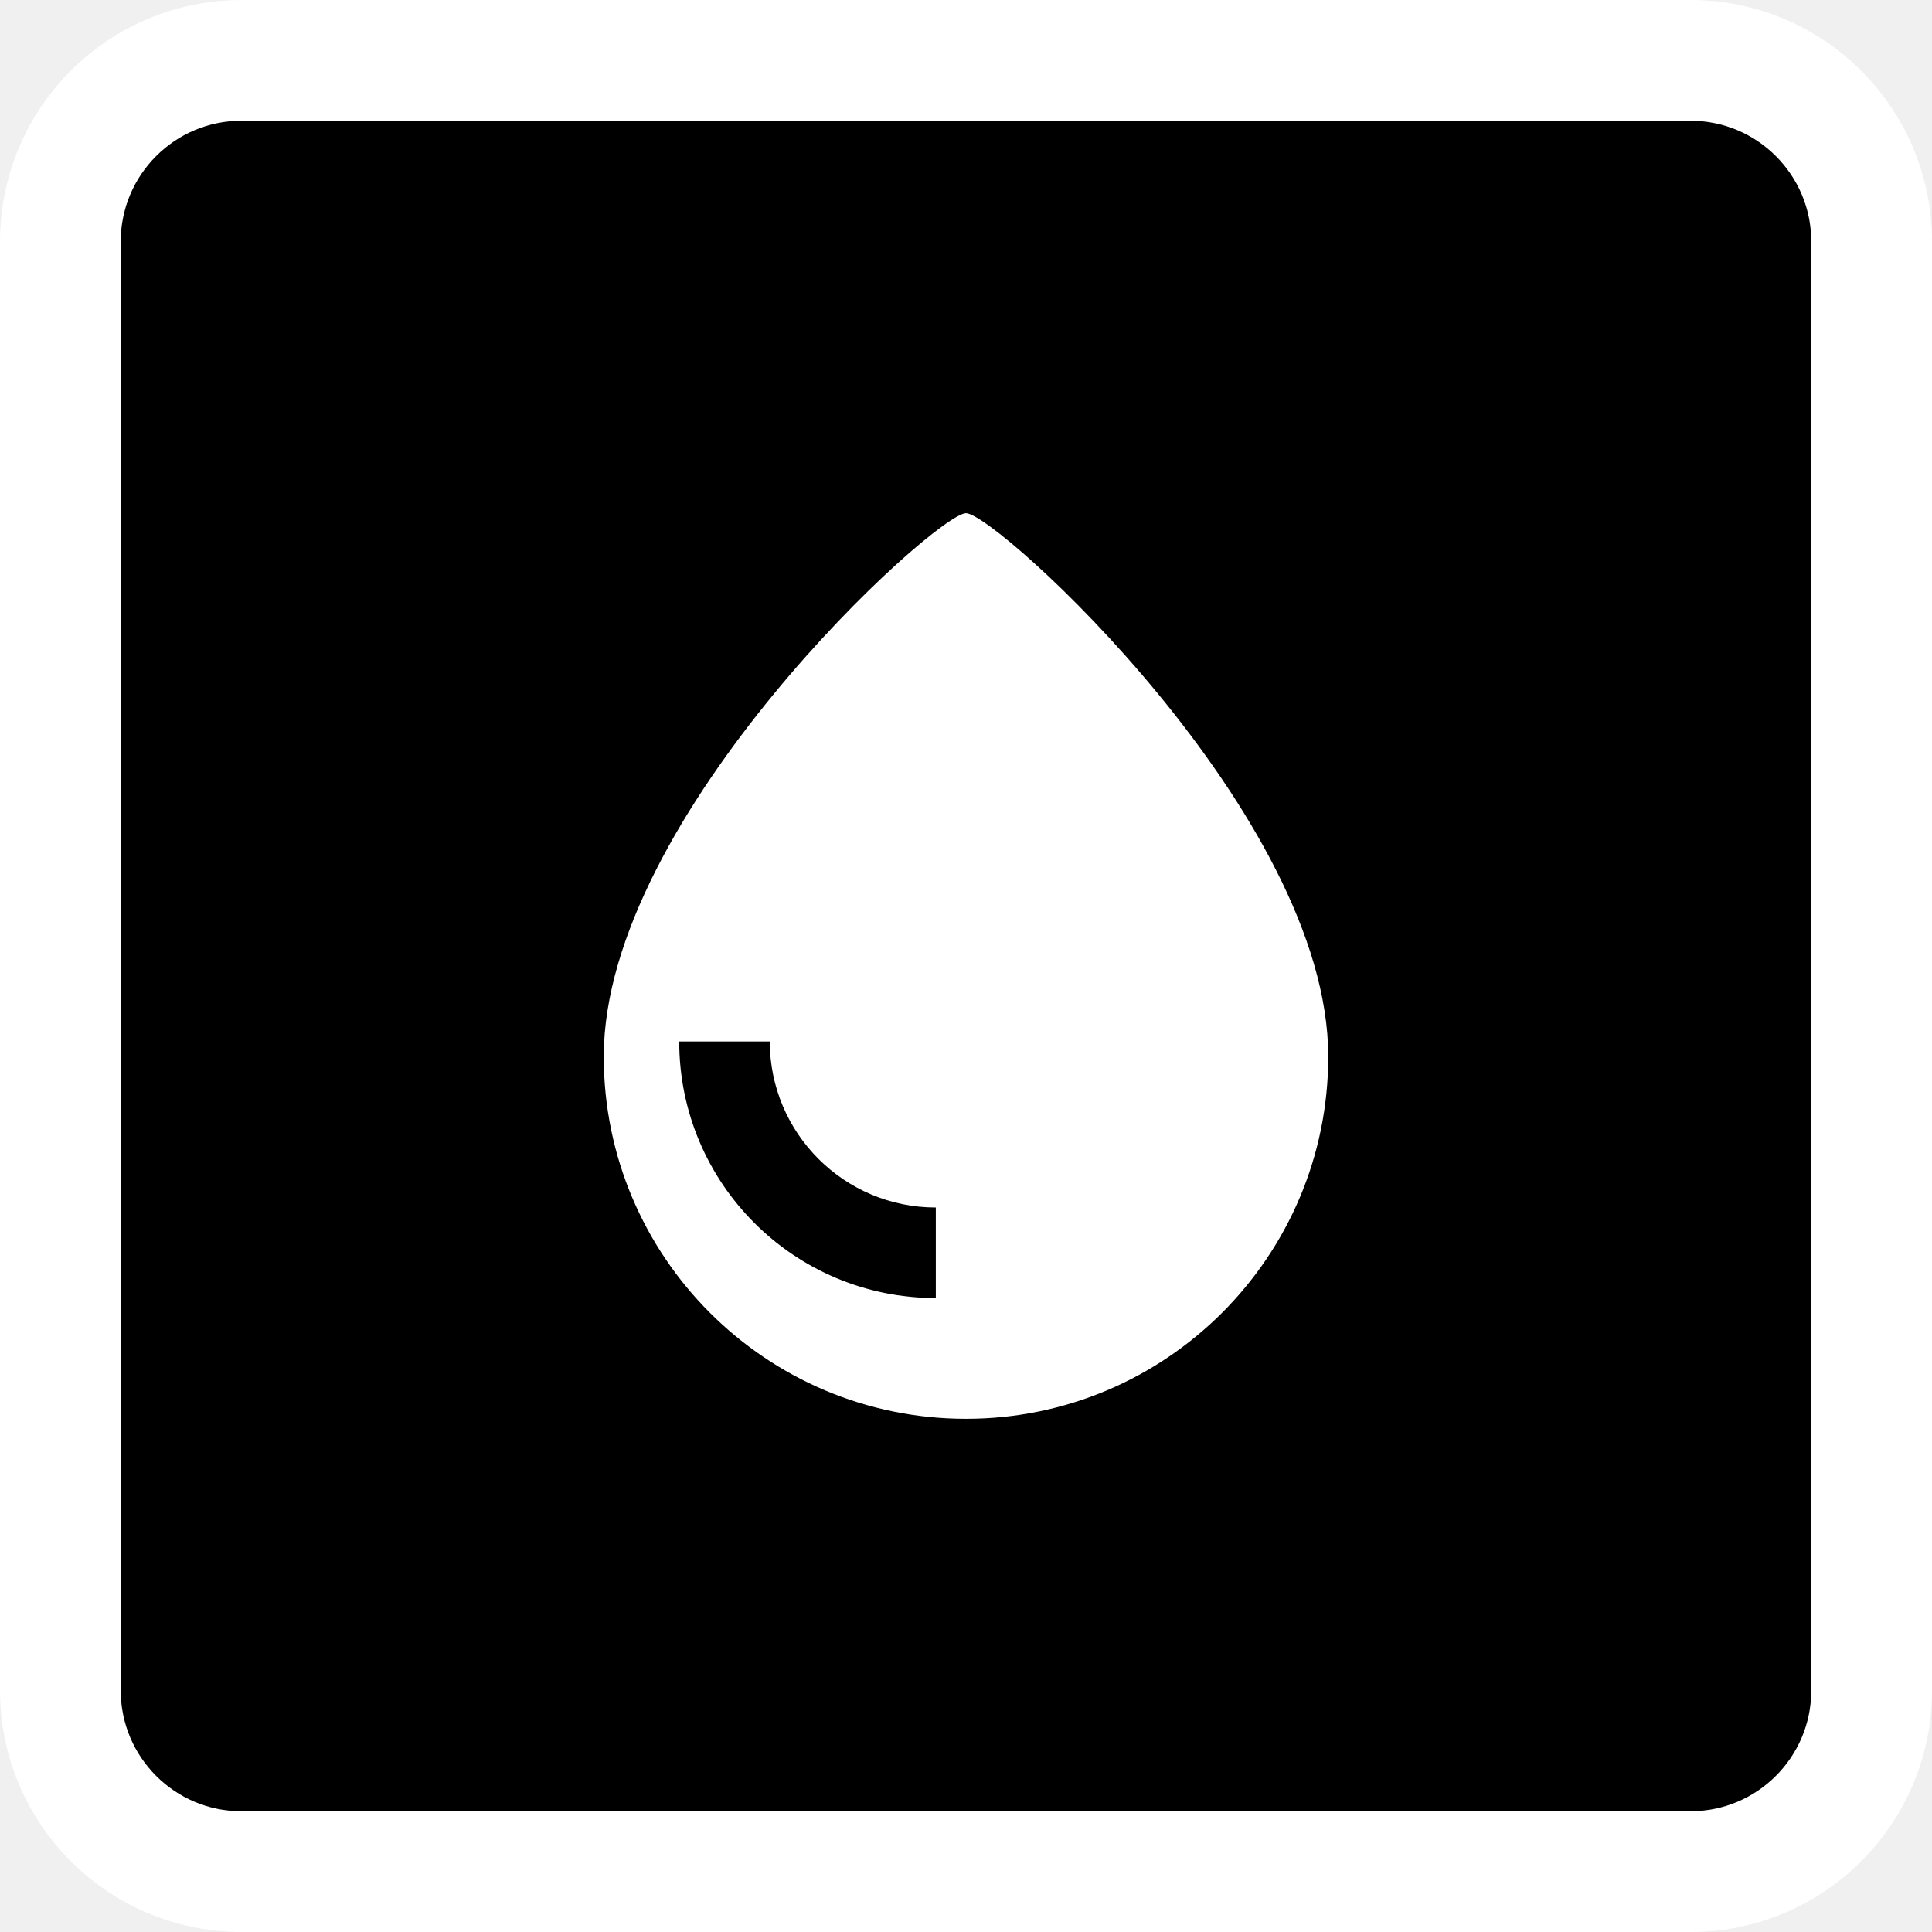
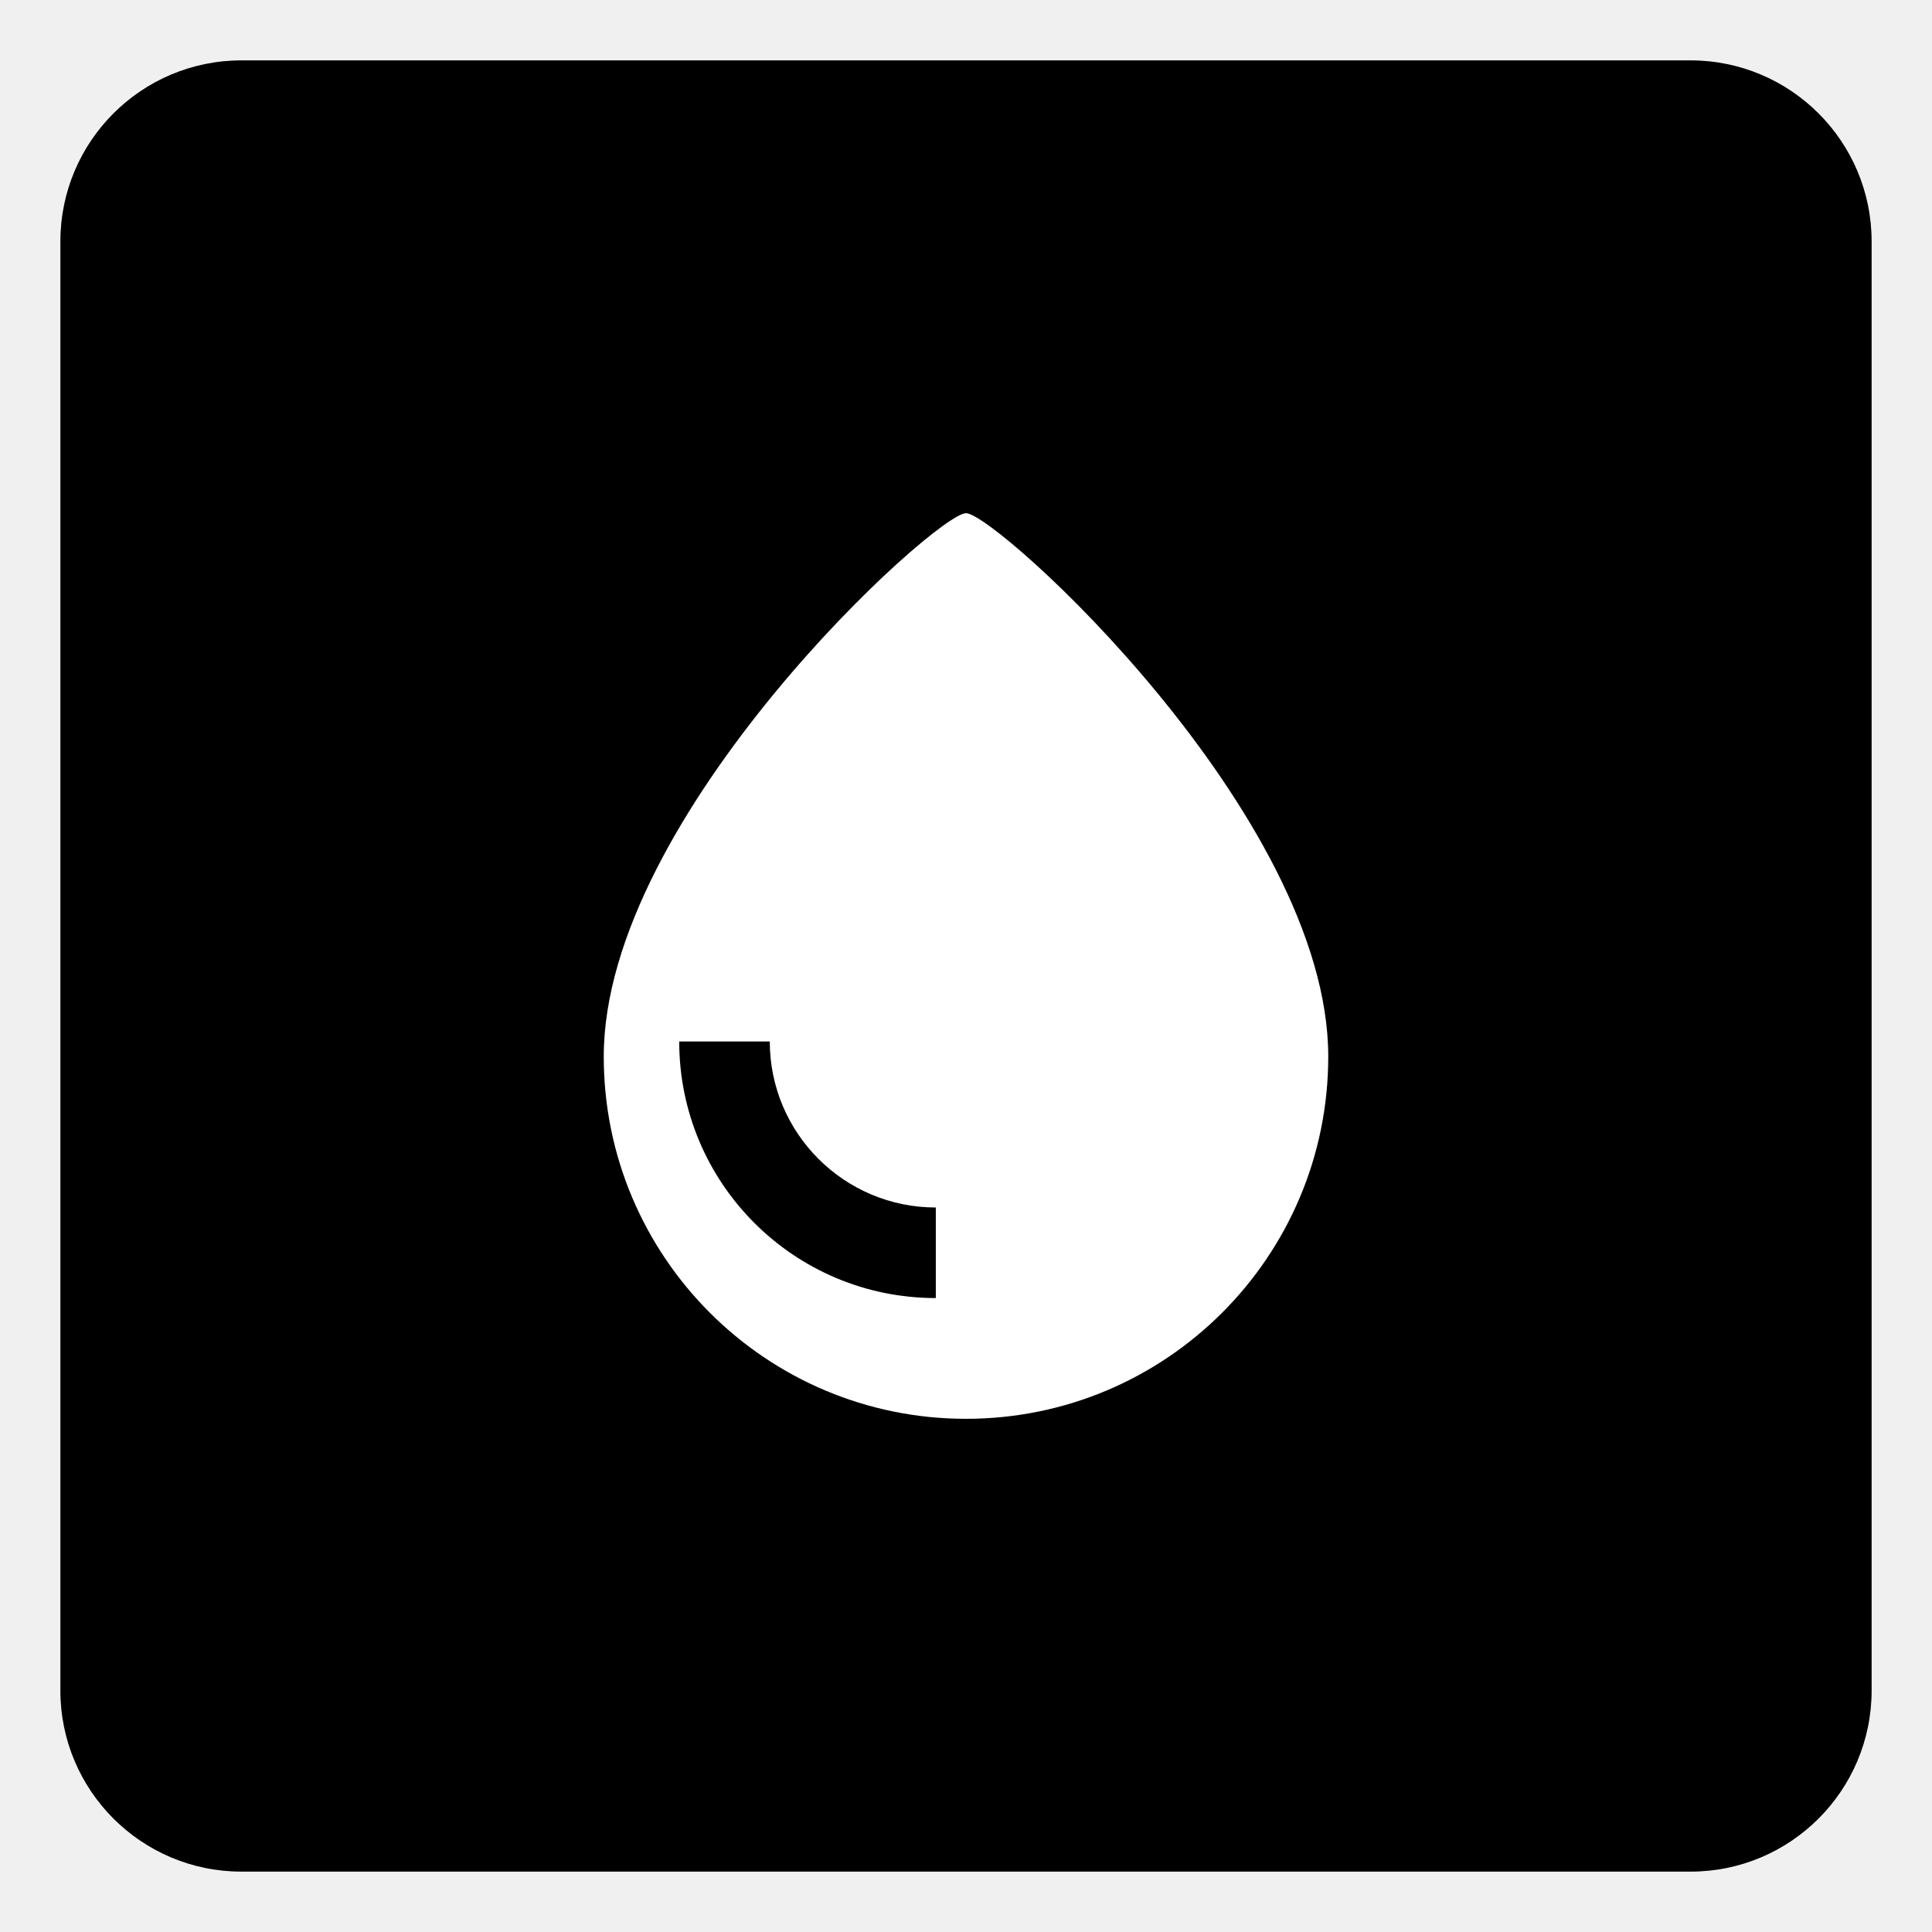
<svg xmlns="http://www.w3.org/2000/svg" width="16" height="16" viewBox="0 0 16 16" fill="none">
-   <rect x="0.5" y="0.5" width="15" height="15" rx="1.5" fill="black" stroke="white" />
+   <rect x="0.5" y="0.5" width="15" height="15" rx="1.5" fill="black" />
  <path fill-rule="evenodd" clip-rule="evenodd" d="M8 4.25C7.75 4.25 5 6.75 5 8.75C5 10.407 6.343 11.75 8 11.75C9.657 11.75 11 10.407 11 8.75C11 6.75 8.25 4.25 8 4.25ZM7.75 10C6.991 10 6.375 9.384 6.375 8.625H5.625C5.625 9.799 6.576 10.75 7.75 10.75V10Z" fill="white" />
</svg>
